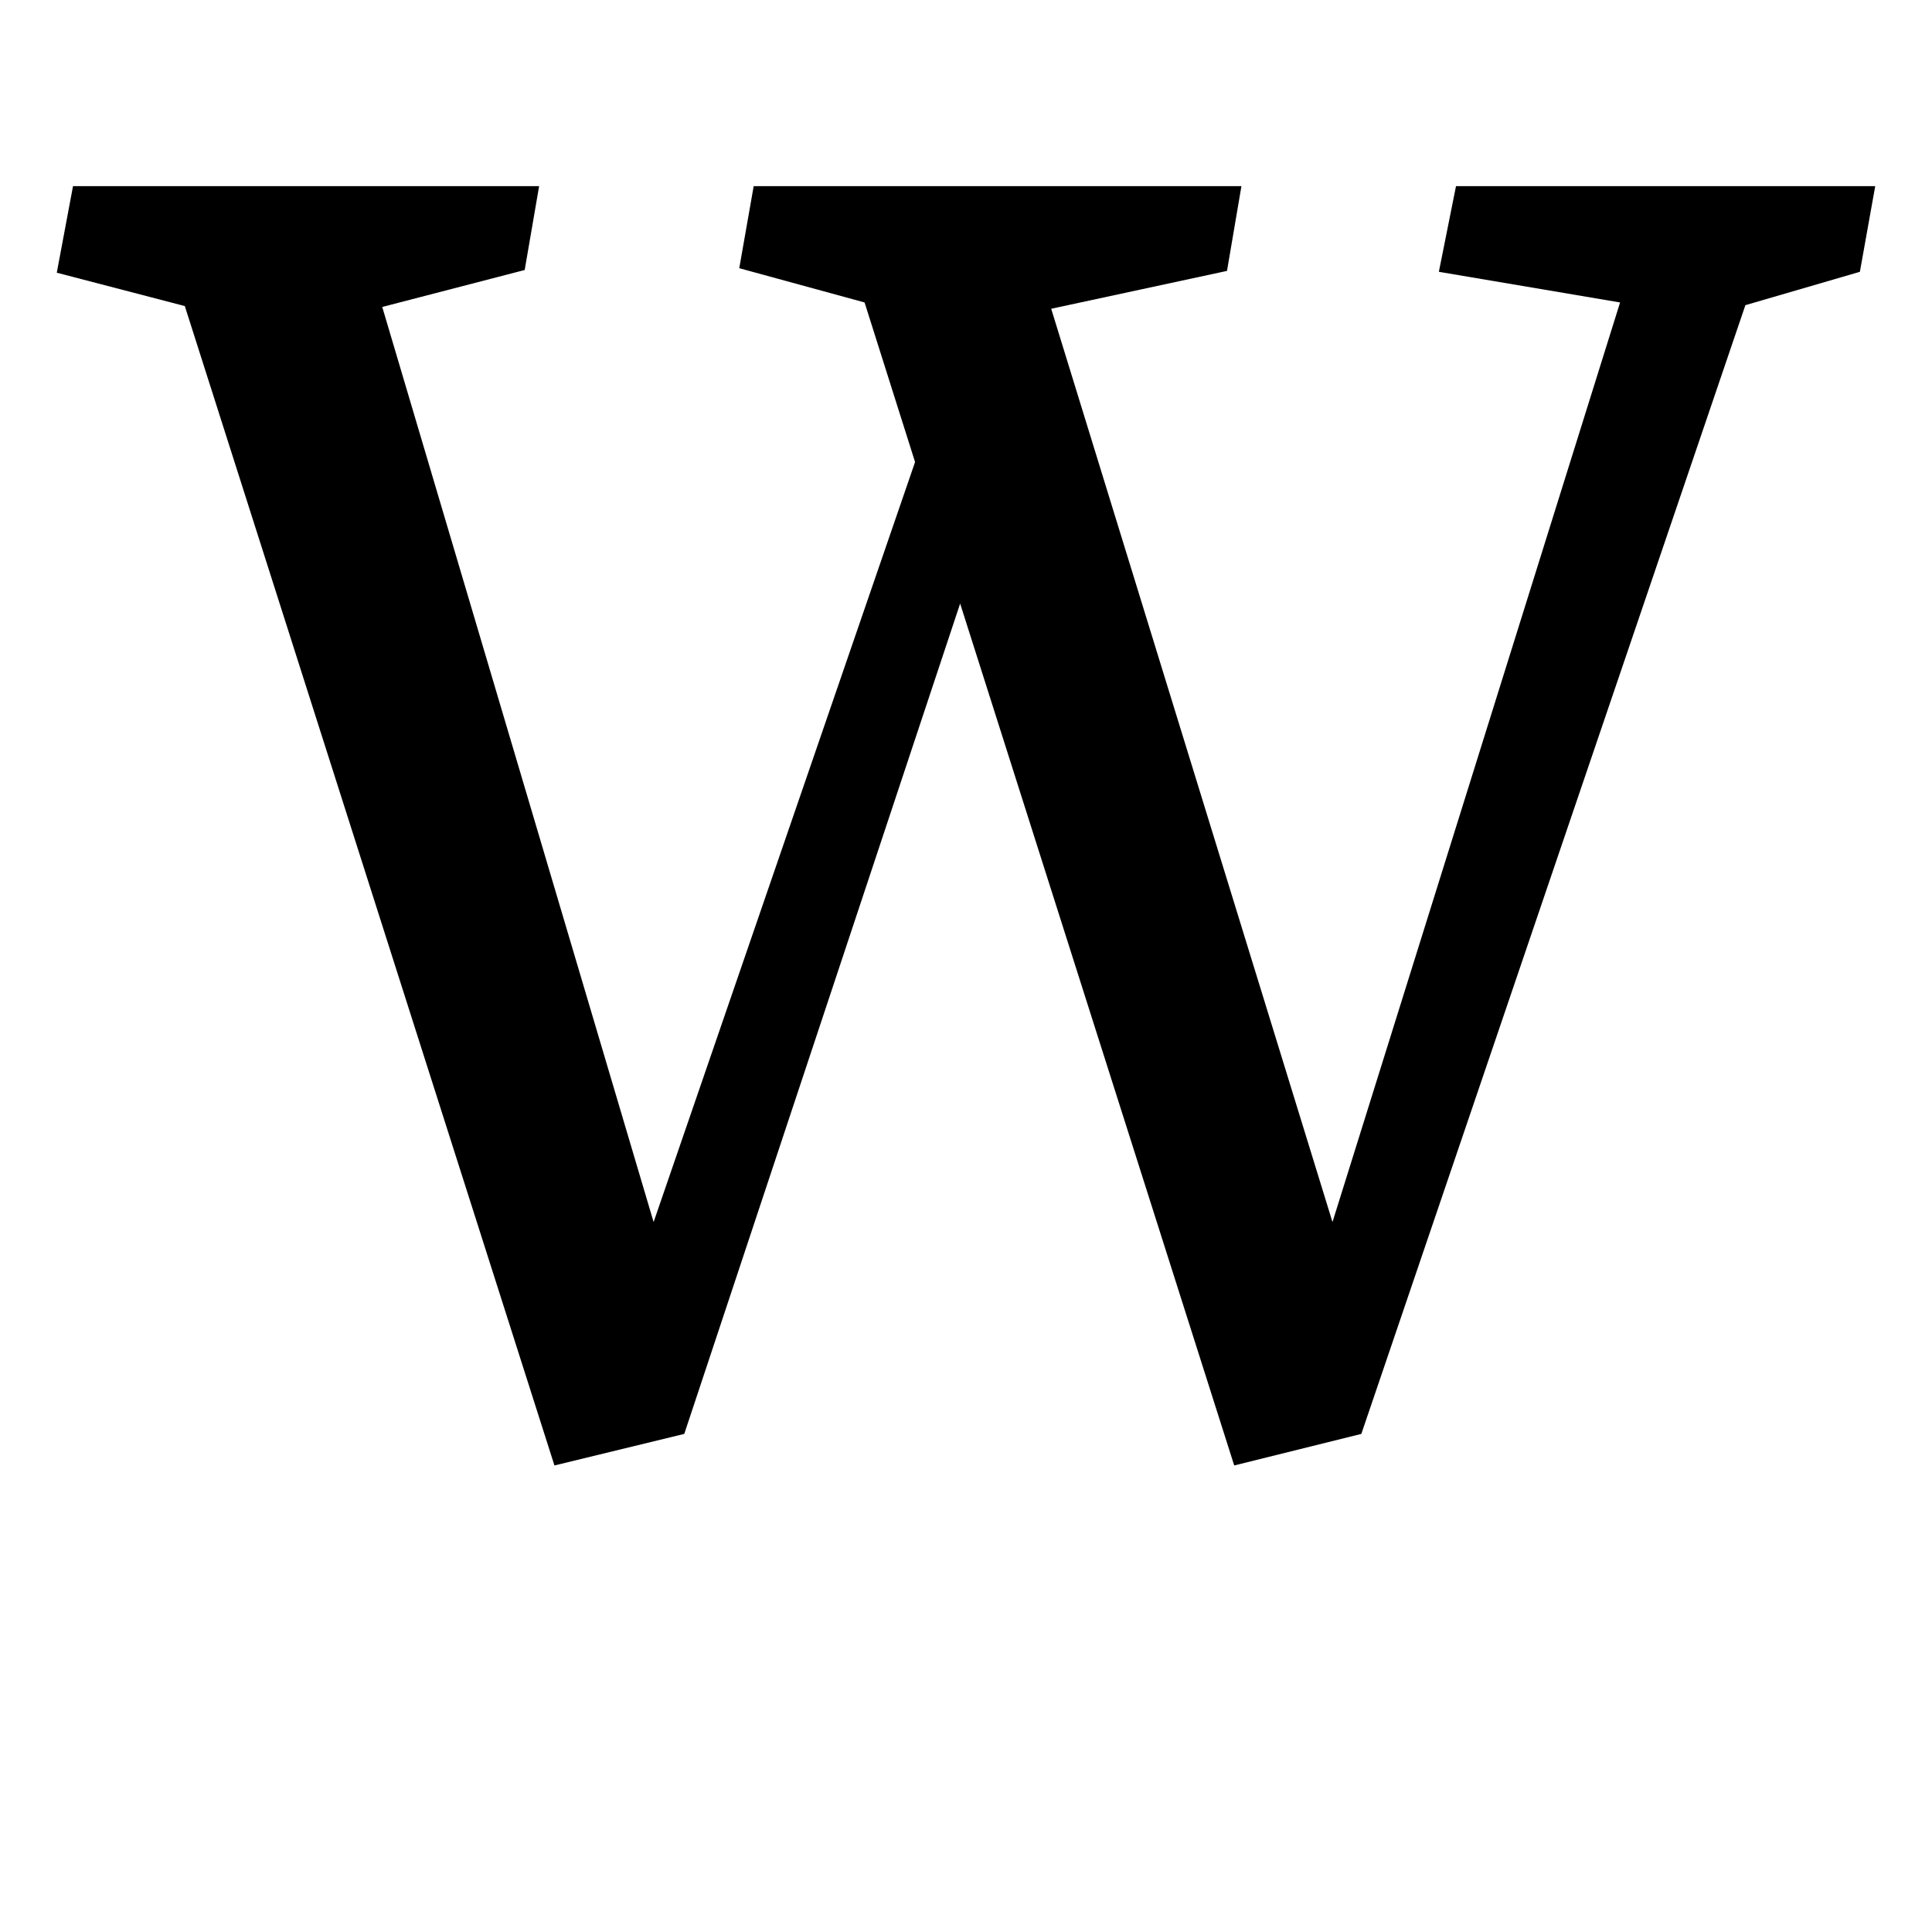
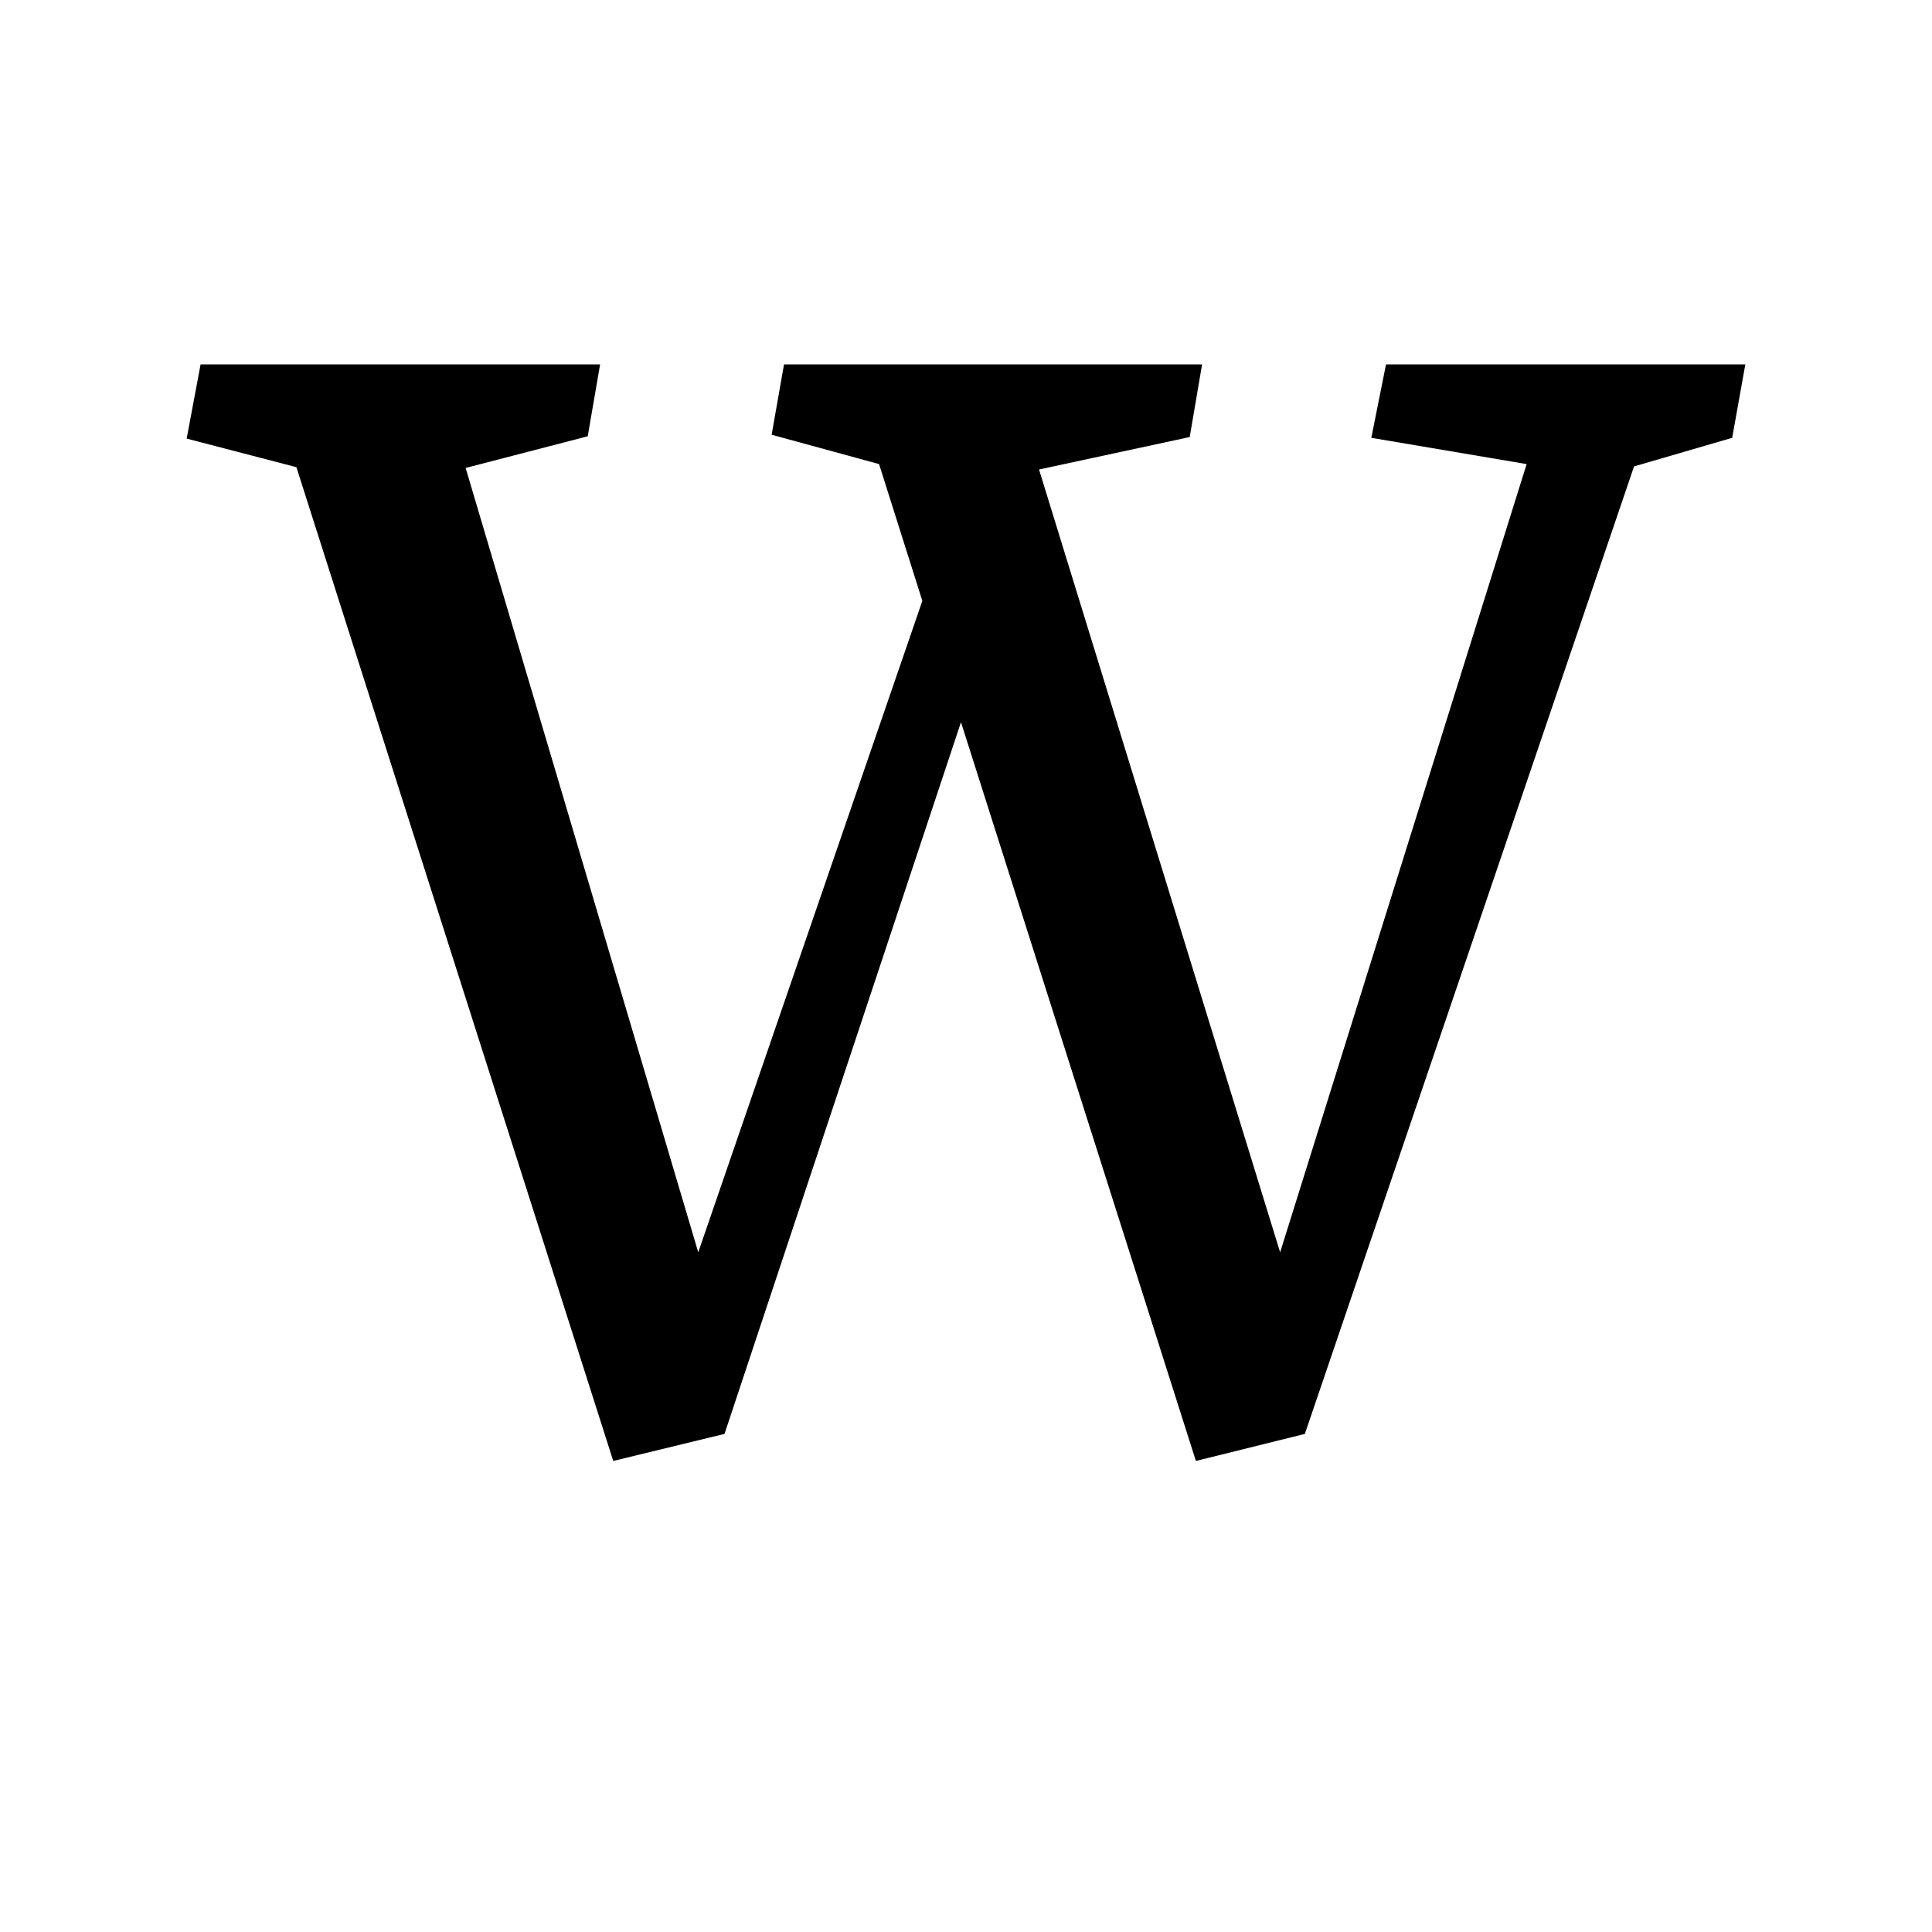
<svg xmlns="http://www.w3.org/2000/svg" height="512" width="512">
  <style>
path { fill: black; fill-rule: nonzero; }
</style>
-   <g transform="translate(8 8) scale(0.238921) translate(38.5 1557) scale(1 -1)">
+   <g transform="translate(8 8) scale(0.2047894) translate(211.5 1816.5) scale(1 -1)">
    <path d="M2008,1384 l-17,-95 l-127,-37 l-426,-1252 l-141,-35 l-304,956 l-306,-921 l-144,-35 l-410,1286 l-142,37 l18,96 l517,0 l-16,-93 l-158,-41 l301,-1015 l290,843 l-56,177 l-139,38 l16,91 l541,0 l-16,-94 l-195,-42 l312,-1013 l319,1020 l-201,34 l19,95 l465,0 z" />
  </g>
</svg>
